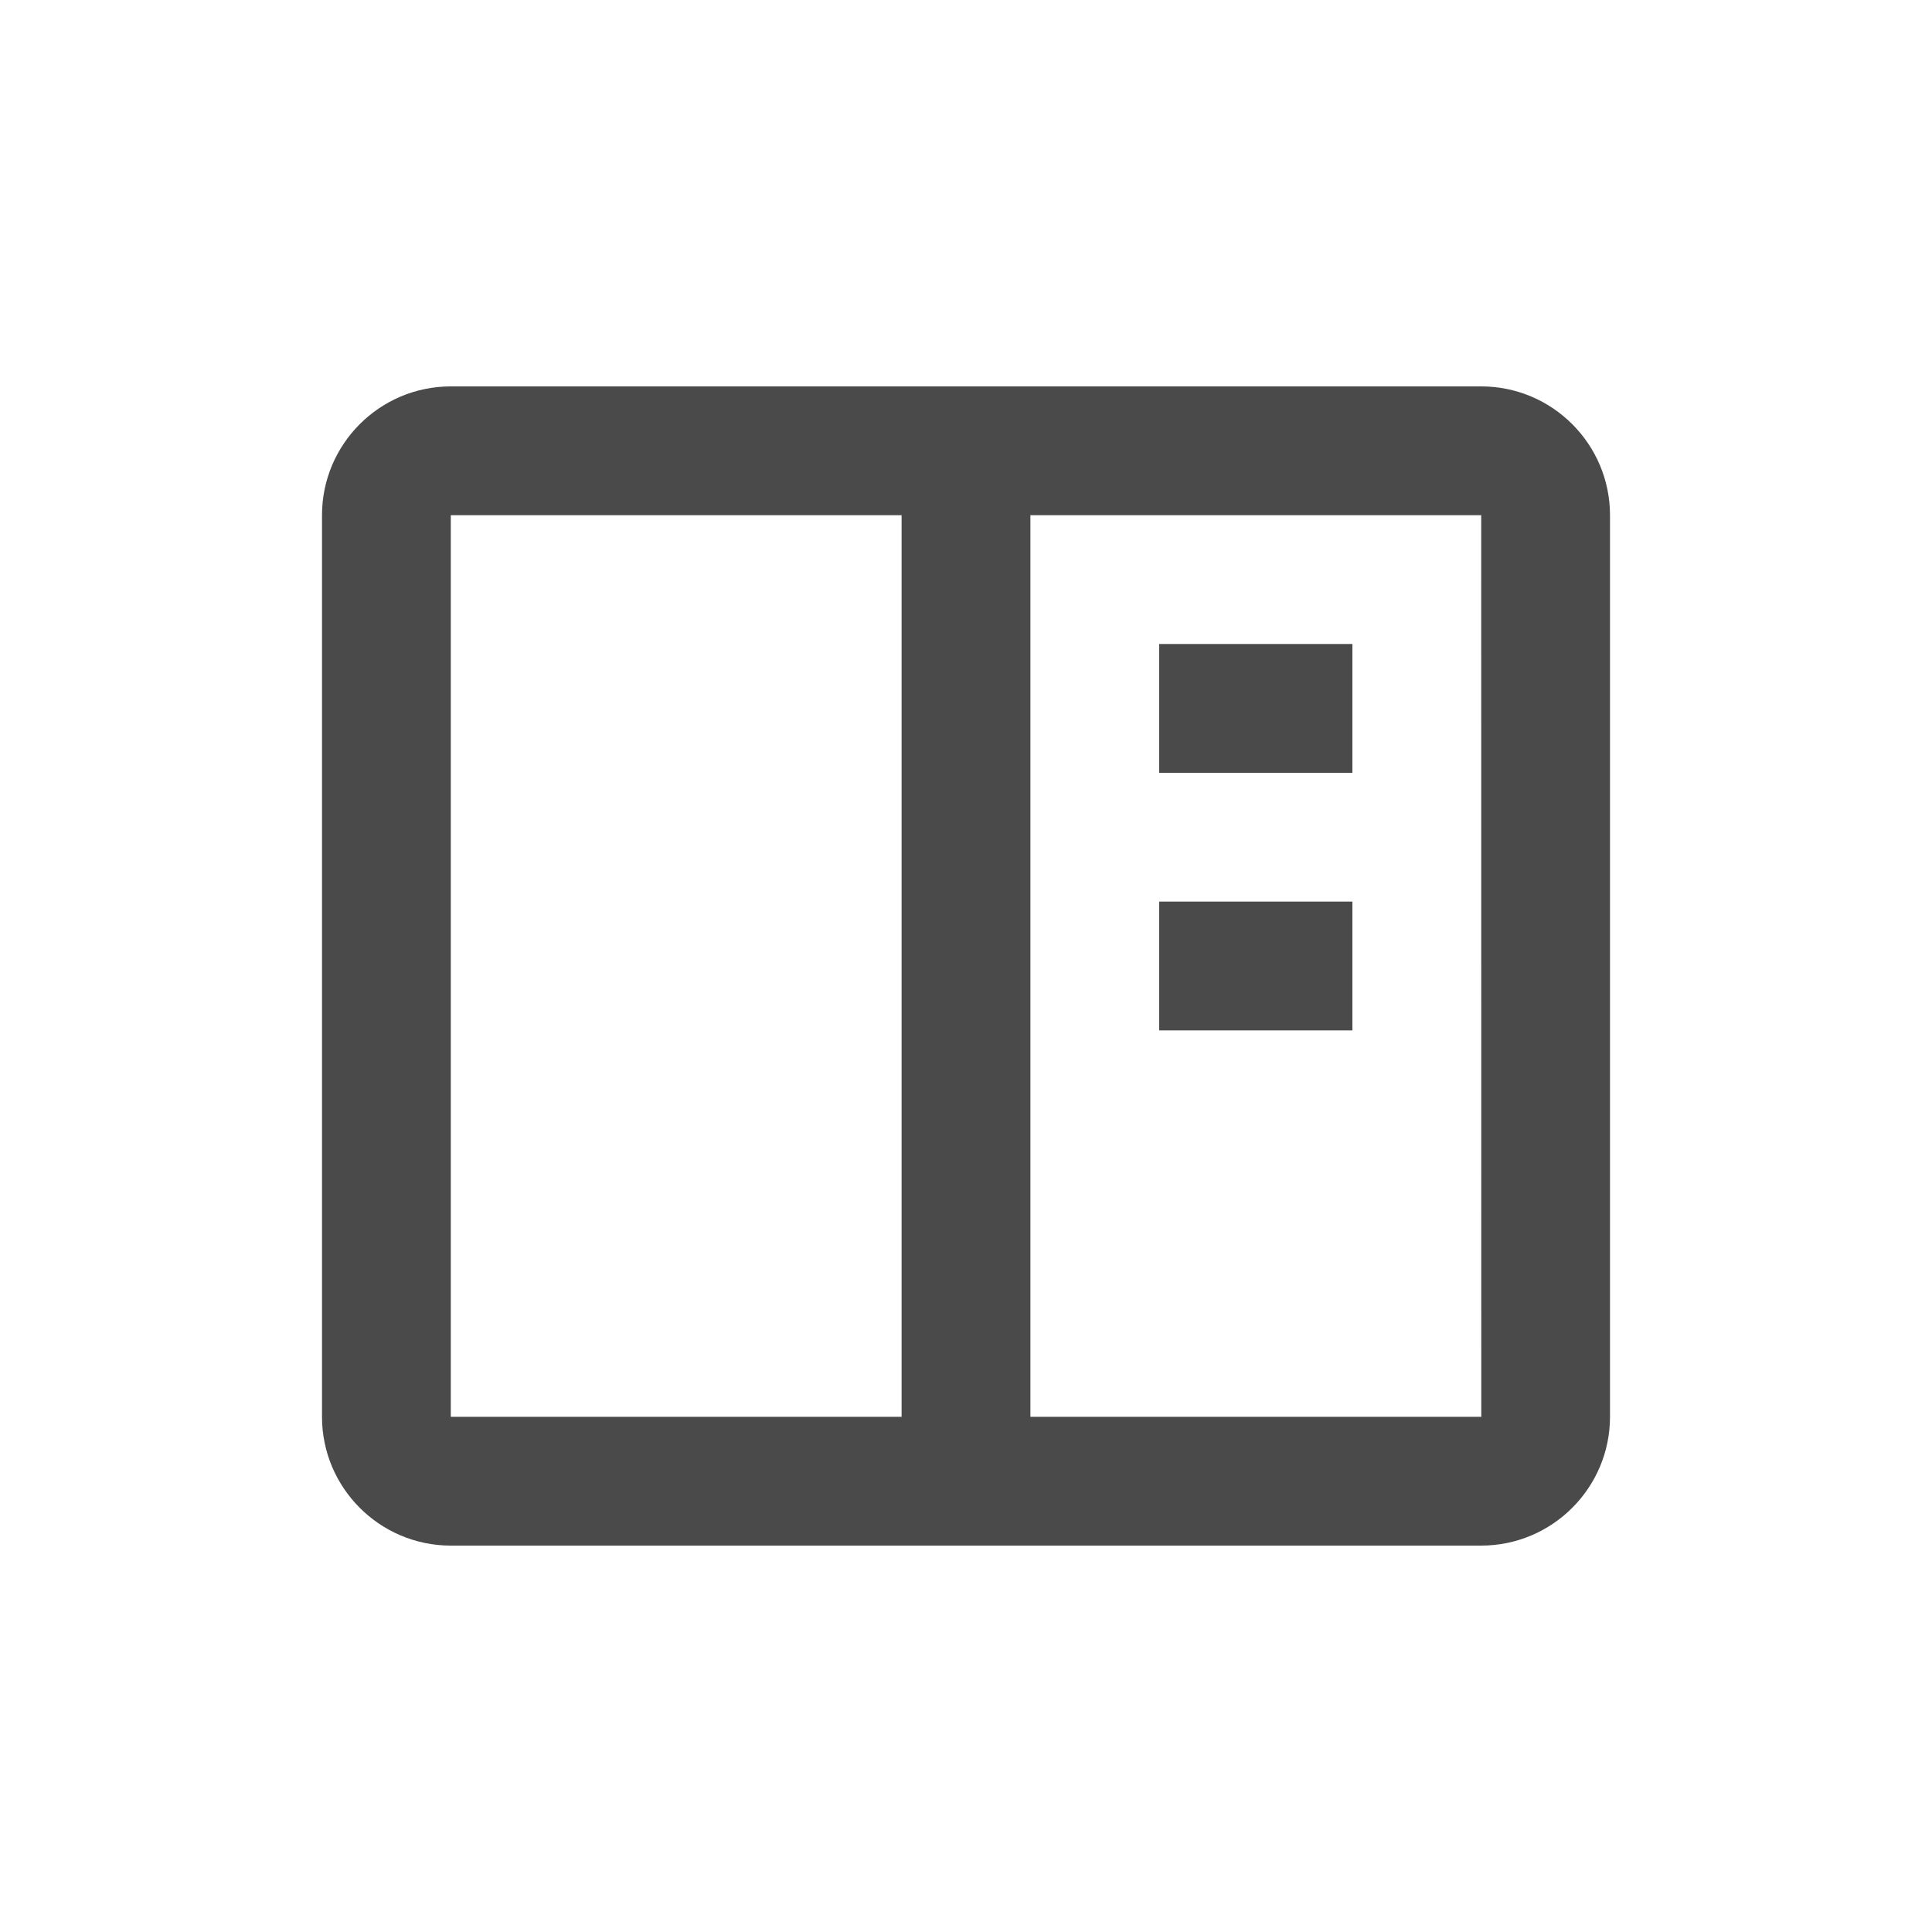
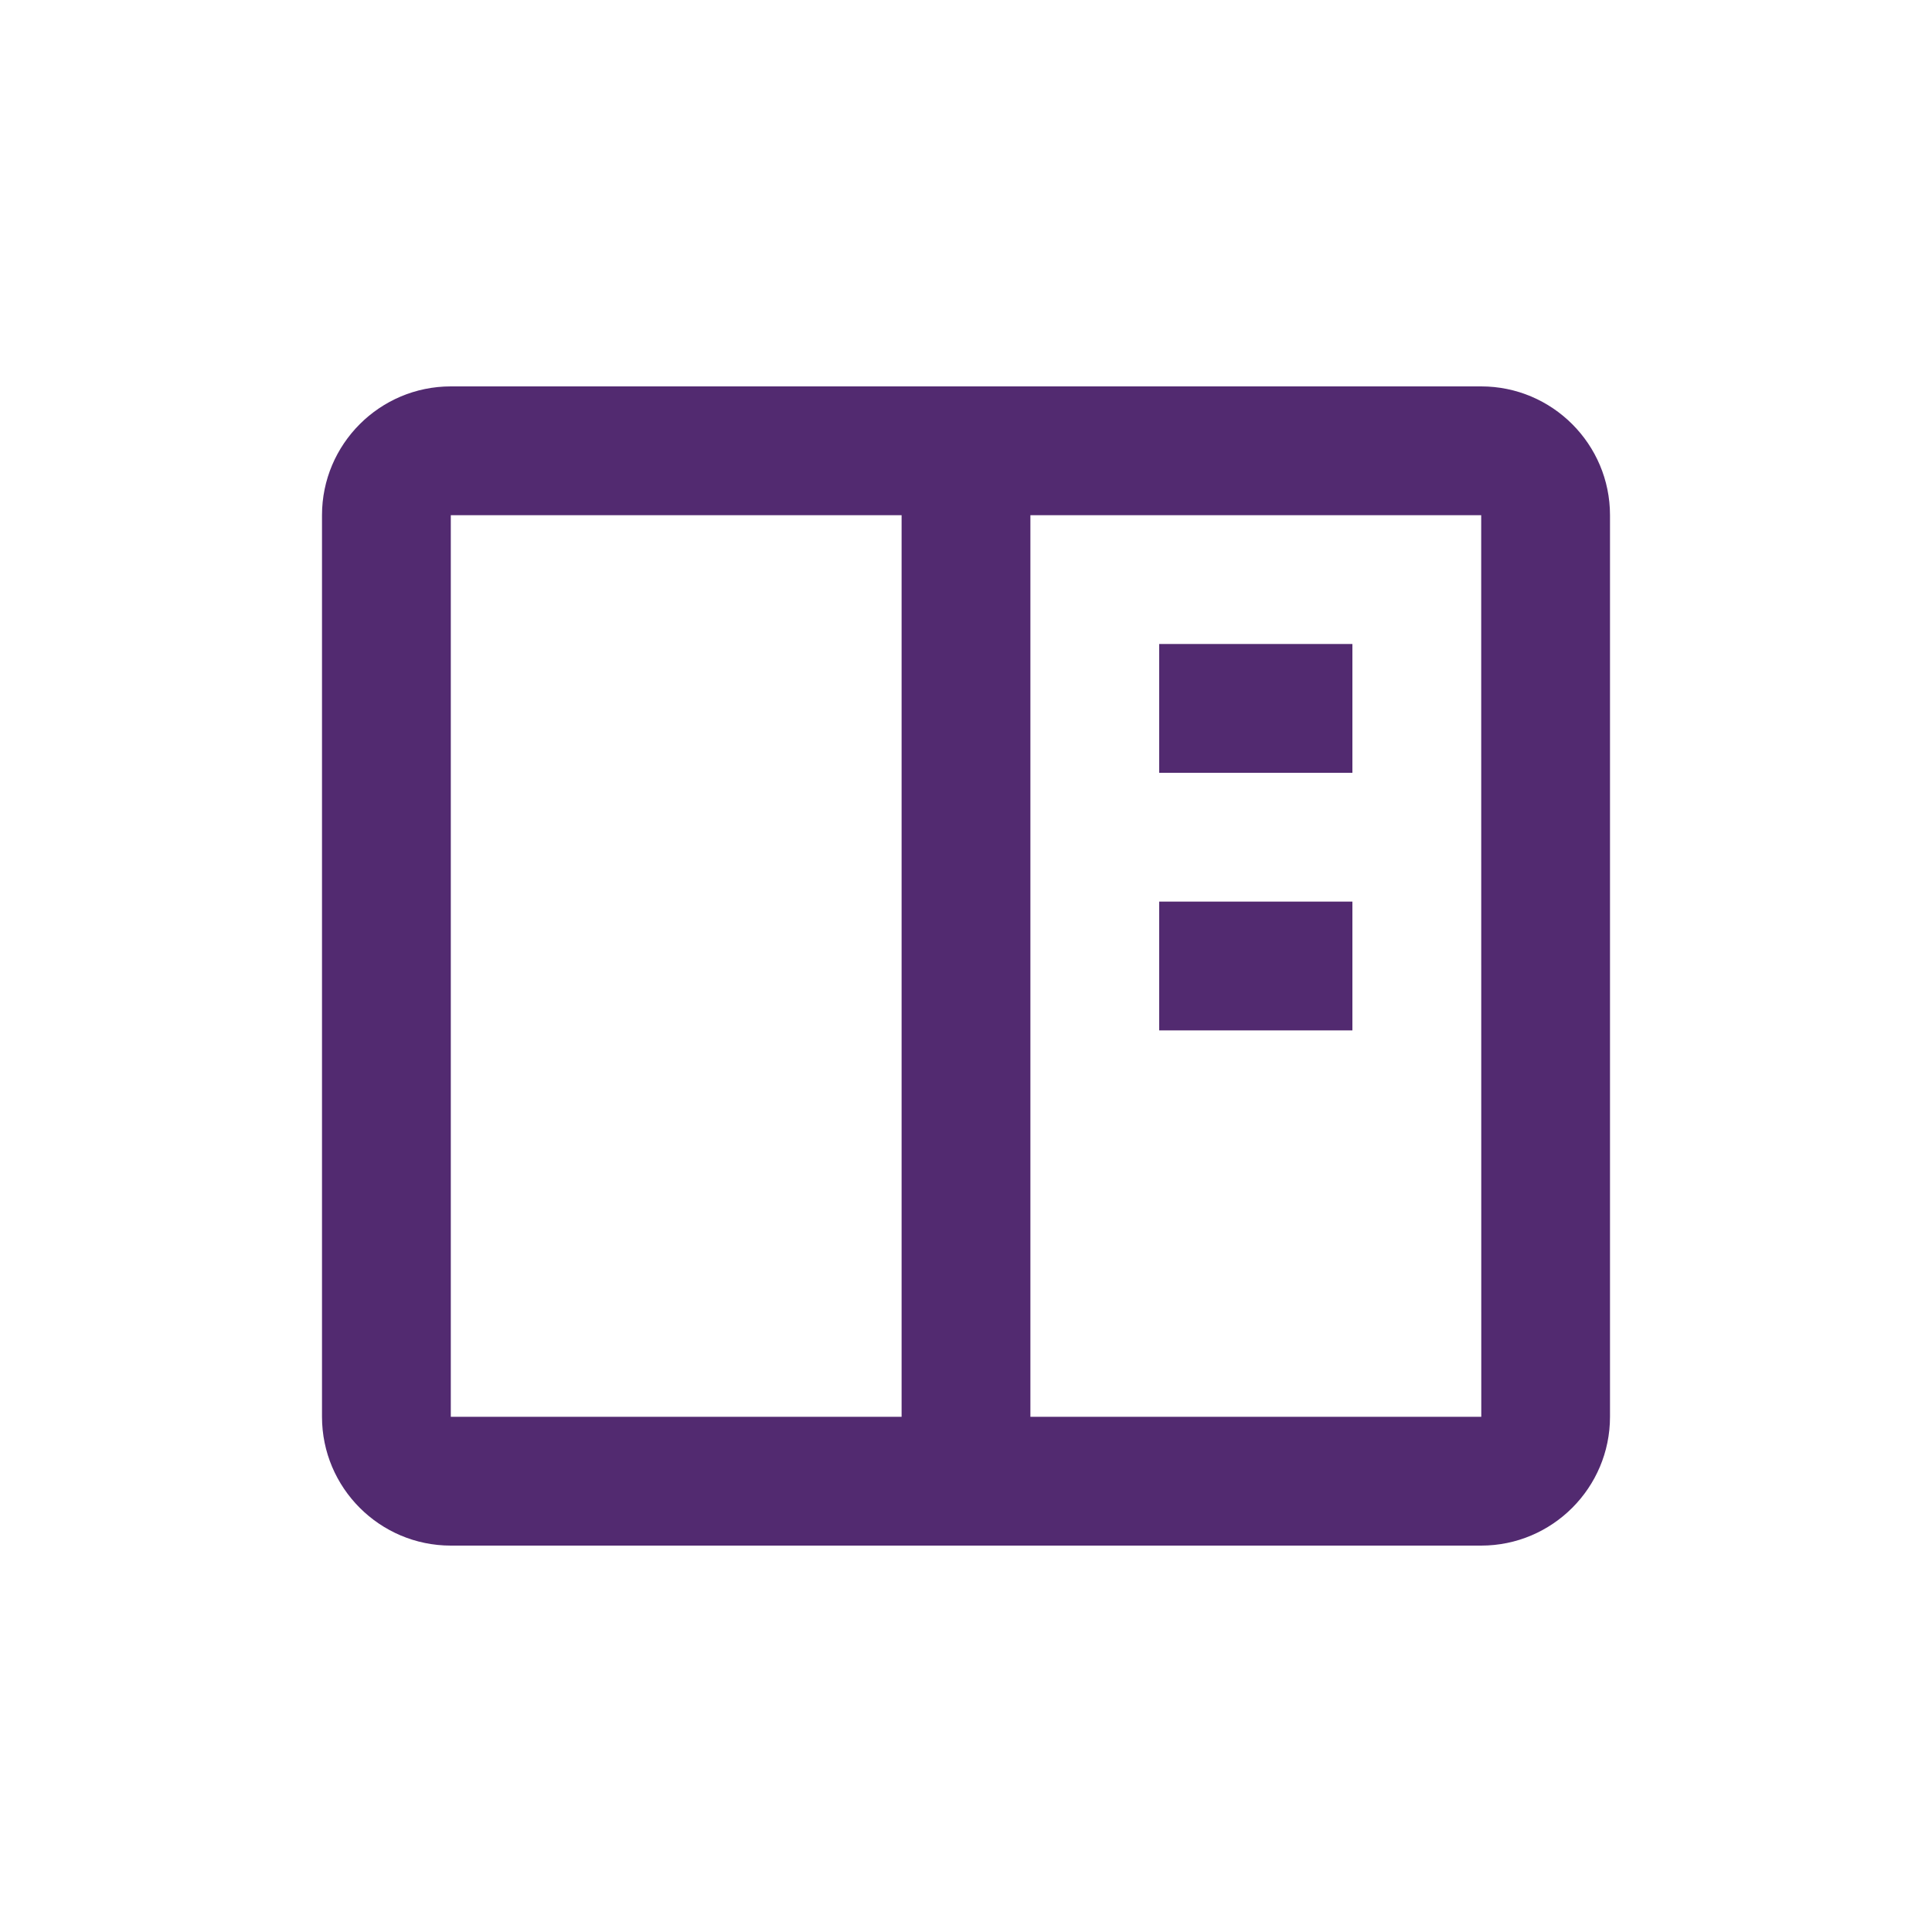
<svg xmlns="http://www.w3.org/2000/svg" width="48" height="48" viewBox="0 0 48 48" fill="none">
-   <path d="M36.8 9.6H11.2C9.435 9.6 8 11.035 8 12.8V35.2C8 36.964 9.435 38.4 11.2 38.4H36.8C38.565 38.4 40 36.964 40 35.2V12.8C40 11.035 38.565 9.6 36.8 9.6ZM11.2 35.2V12.8H22.4V35.2H11.2ZM25.6 35.2V12.8H36.8L36.802 35.2H25.6Z" fill="#4A4A4A" />
-   <path d="M28.8 16H33.6V19.2H28.8V16ZM28.8 22.4H33.6V25.6H28.8V22.4Z" fill="#4A4A4A" />
+   <path d="M36.8 9.6H11.2C9.435 9.6 8 11.035 8 12.8V35.2C8 36.964 9.435 38.4 11.2 38.4H36.8C38.565 38.4 40 36.964 40 35.2V12.8C40 11.035 38.565 9.6 36.8 9.6ZM11.2 35.2V12.8H22.4V35.2H11.2ZM25.6 35.2V12.8H36.8L36.802 35.2H25.6Z" fill="#522A70" />
+   <path d="M28.8 16H33.6V19.2H28.8V16ZM28.8 22.4H33.6V25.6H28.8V22.4Z" fill="#522A70" />
</svg>
